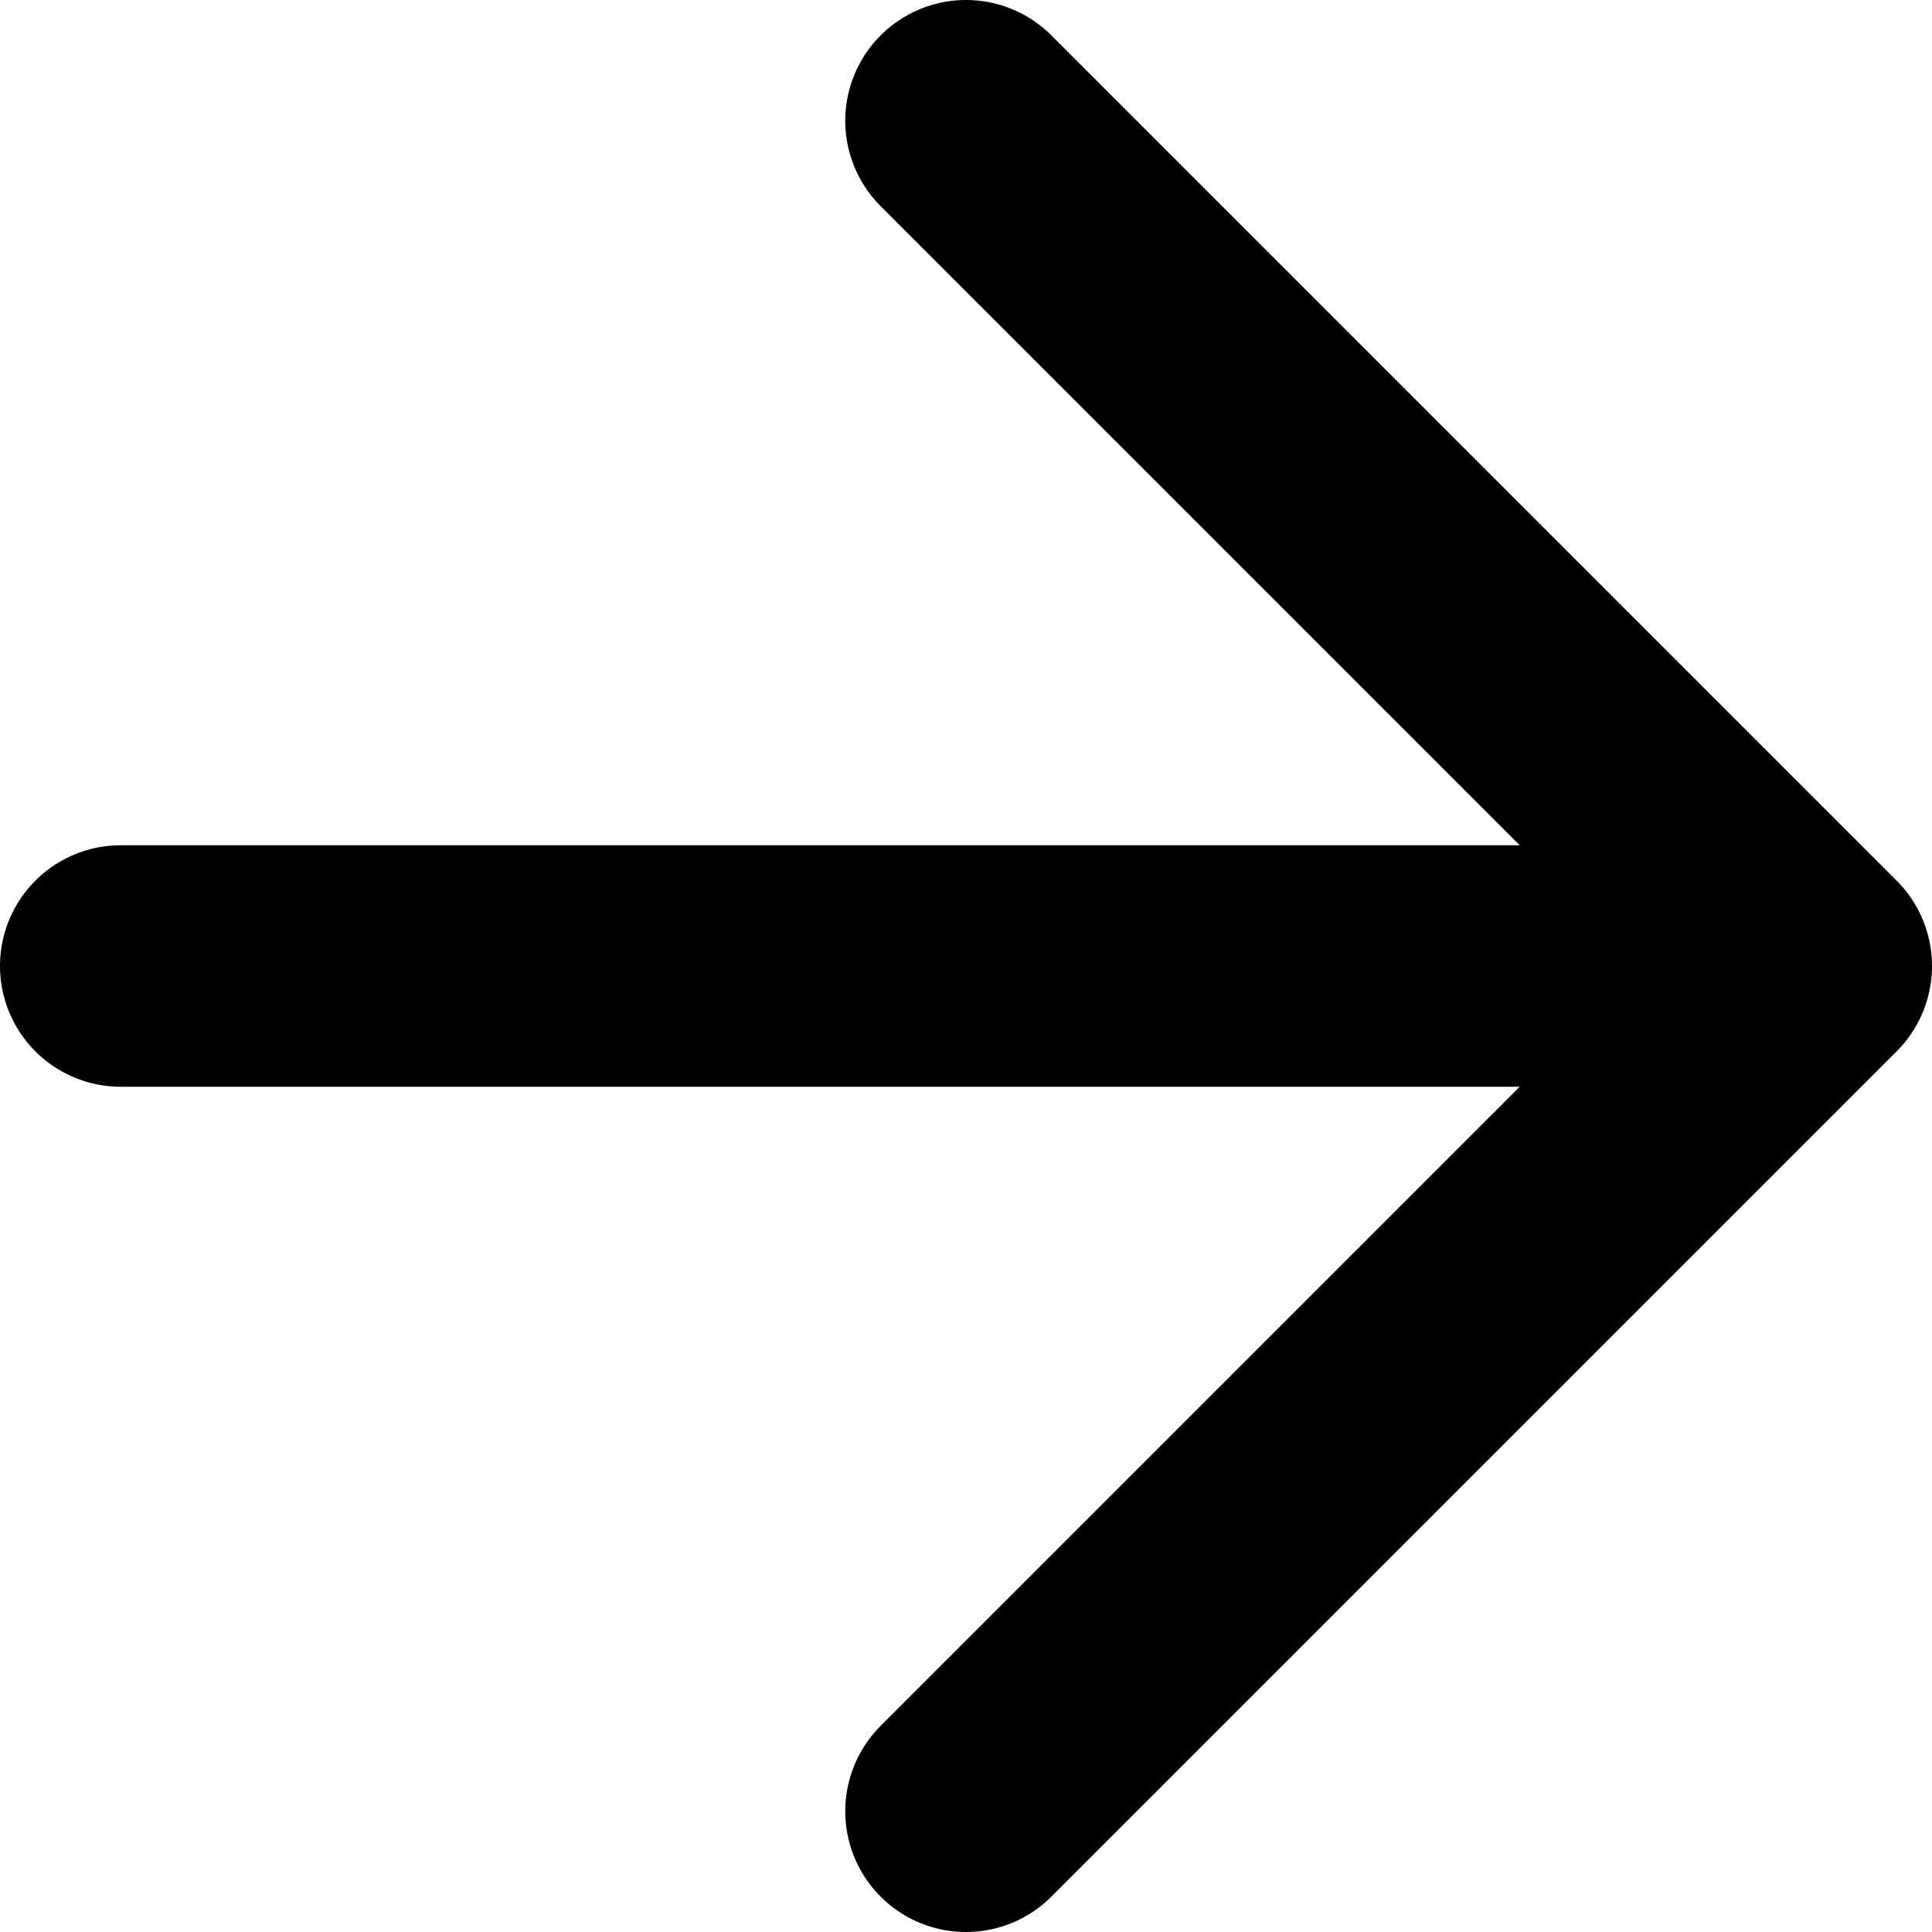
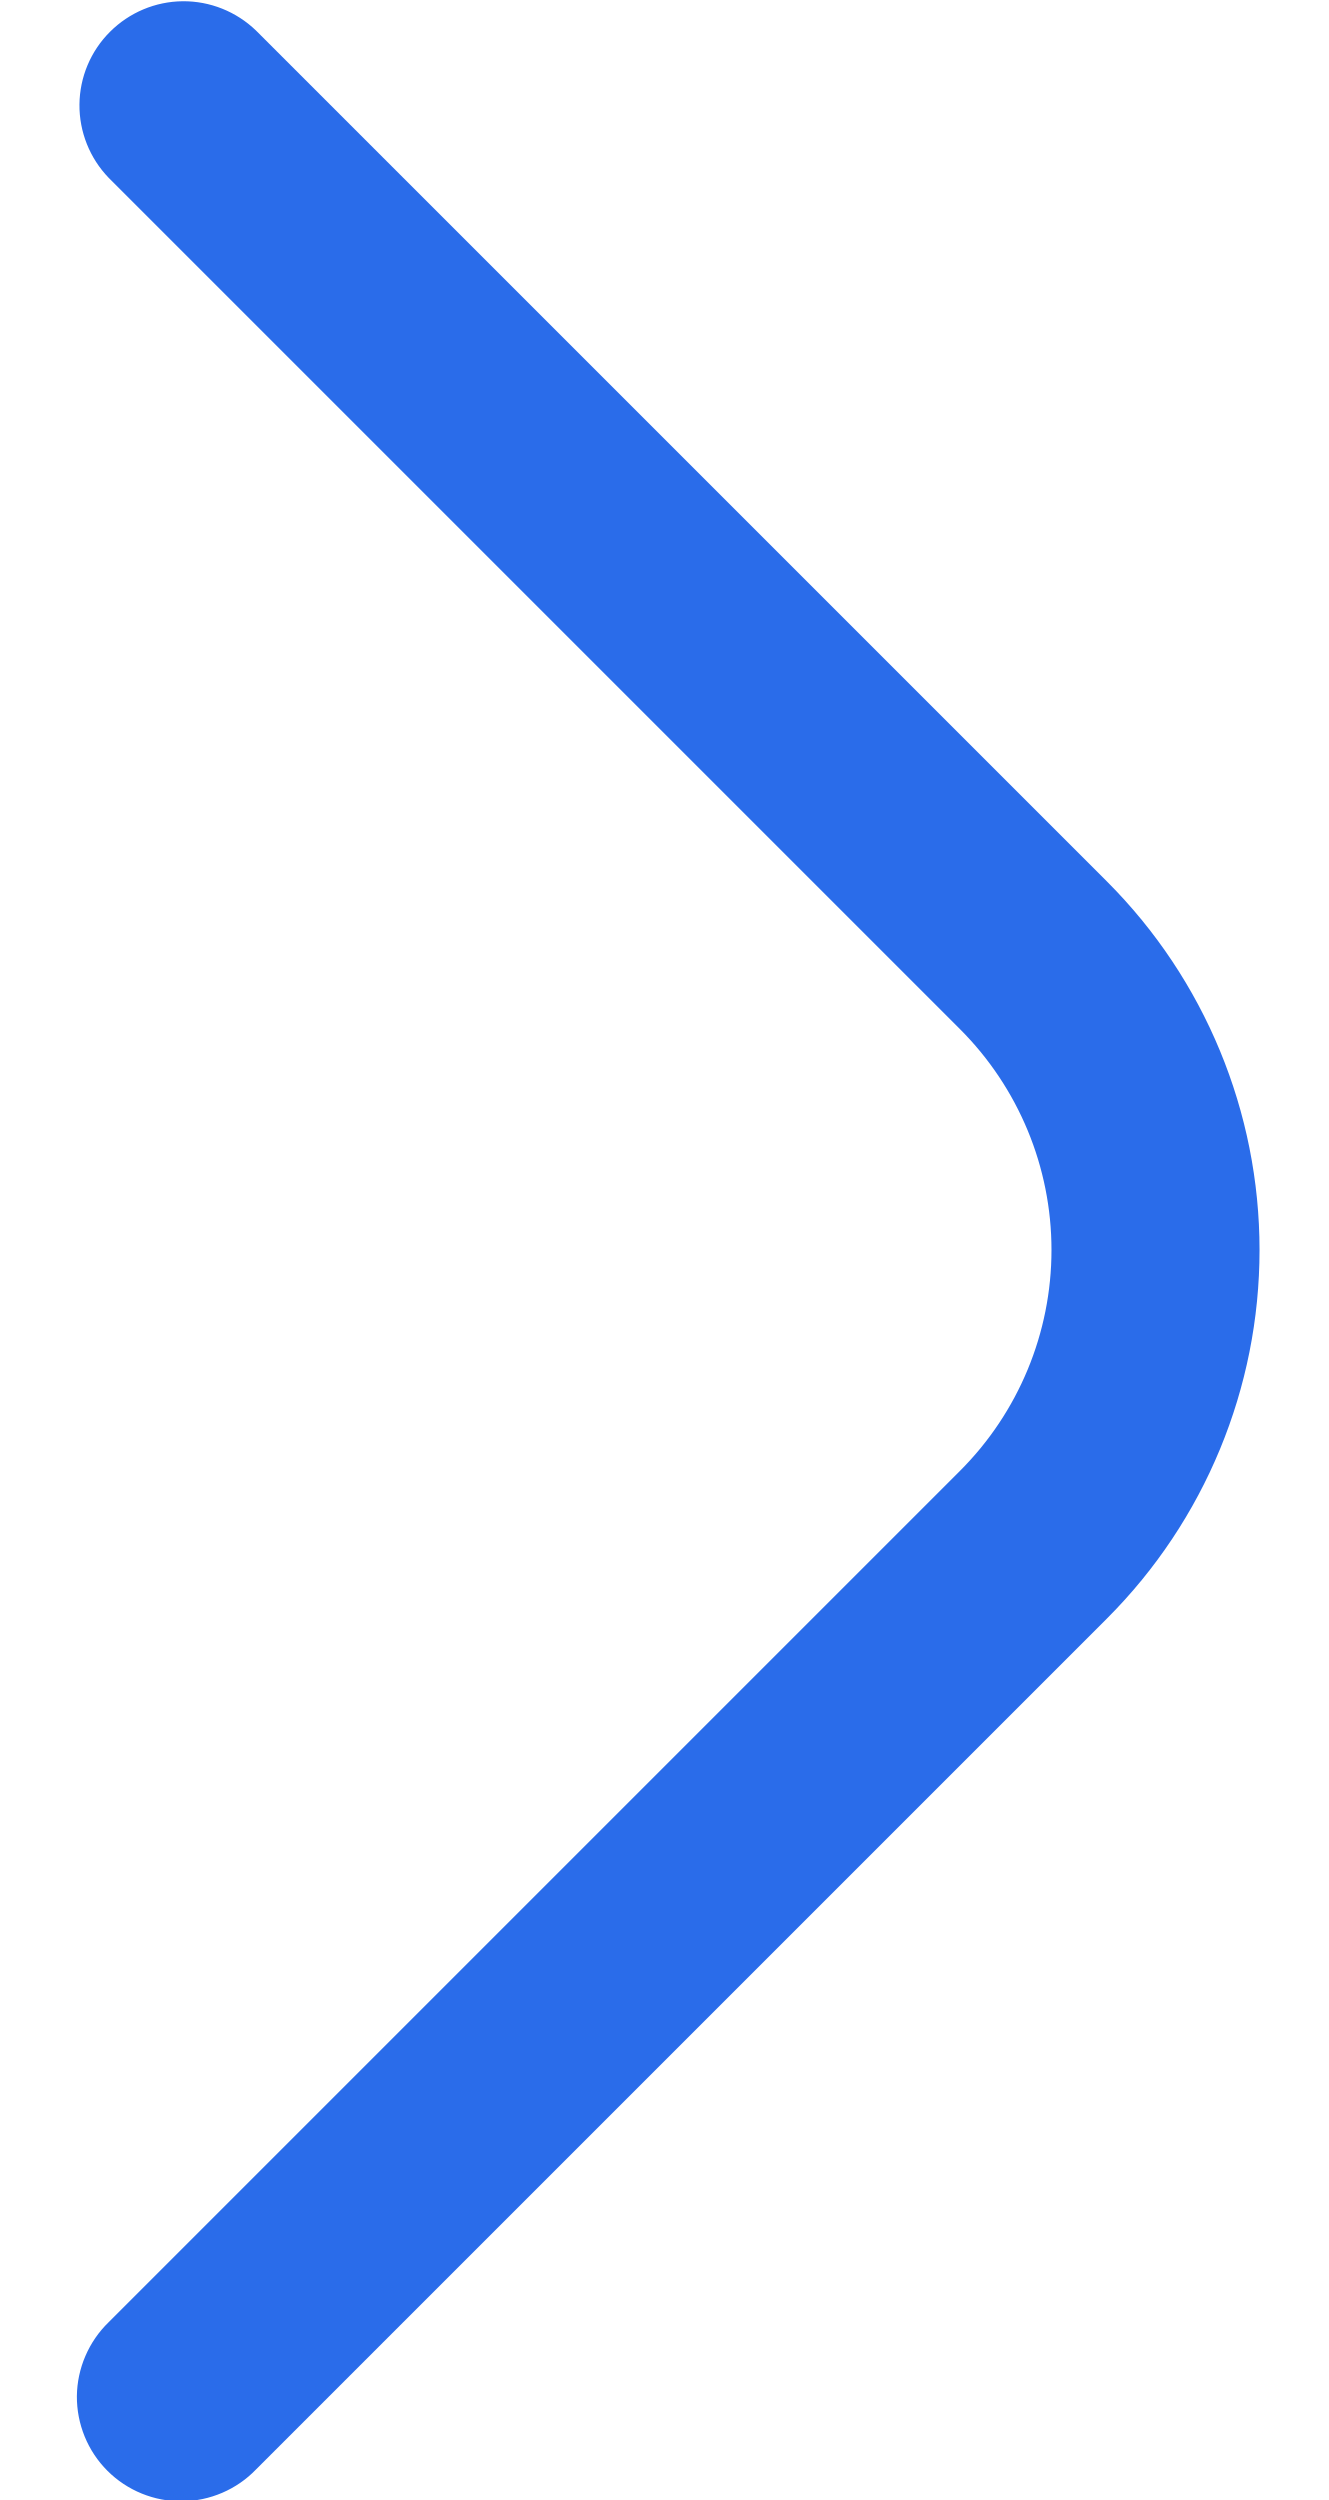
- <svg xmlns="http://www.w3.org/2000/svg" width="16" height="16" viewBox="0 0 16 16" fill="none">
-   <path d="M1 8H15M15 8L8 1M15 8L8 15" stroke="black" stroke-width="2" stroke-linecap="round" stroke-linejoin="round" />
+ <svg xmlns="http://www.w3.org/2000/svg" width="17" height="32" viewBox="0 0 17 32" fill="none">
+   <path d="M1.391 29.724C1.264 29.847 1.163 29.994 1.093 30.157C1.023 30.319 0.986 30.494 0.984 30.671C0.983 30.849 1.017 31.024 1.084 31.188C1.151 31.352 1.25 31.501 1.375 31.626C1.5 31.751 1.649 31.85 1.813 31.917C1.977 31.984 2.152 32.018 2.329 32.016C2.506 32.015 2.681 31.978 2.844 31.908C3.007 31.838 3.154 31.737 3.277 31.609L14.173 20.713C15.421 19.462 16.122 17.767 16.122 16C16.122 14.233 15.421 12.538 14.173 11.287L3.277 0.391C3.025 0.148 2.688 0.013 2.339 0.016C1.989 0.019 1.655 0.16 1.408 0.407C1.16 0.654 1.02 0.989 1.017 1.338C1.014 1.688 1.149 2.025 1.391 2.276L12.287 13.172C13.037 13.922 13.459 14.939 13.459 16C13.459 17.061 13.037 18.078 12.287 18.828L1.391 29.724Z" fill="#2A6CEA" />
</svg>
